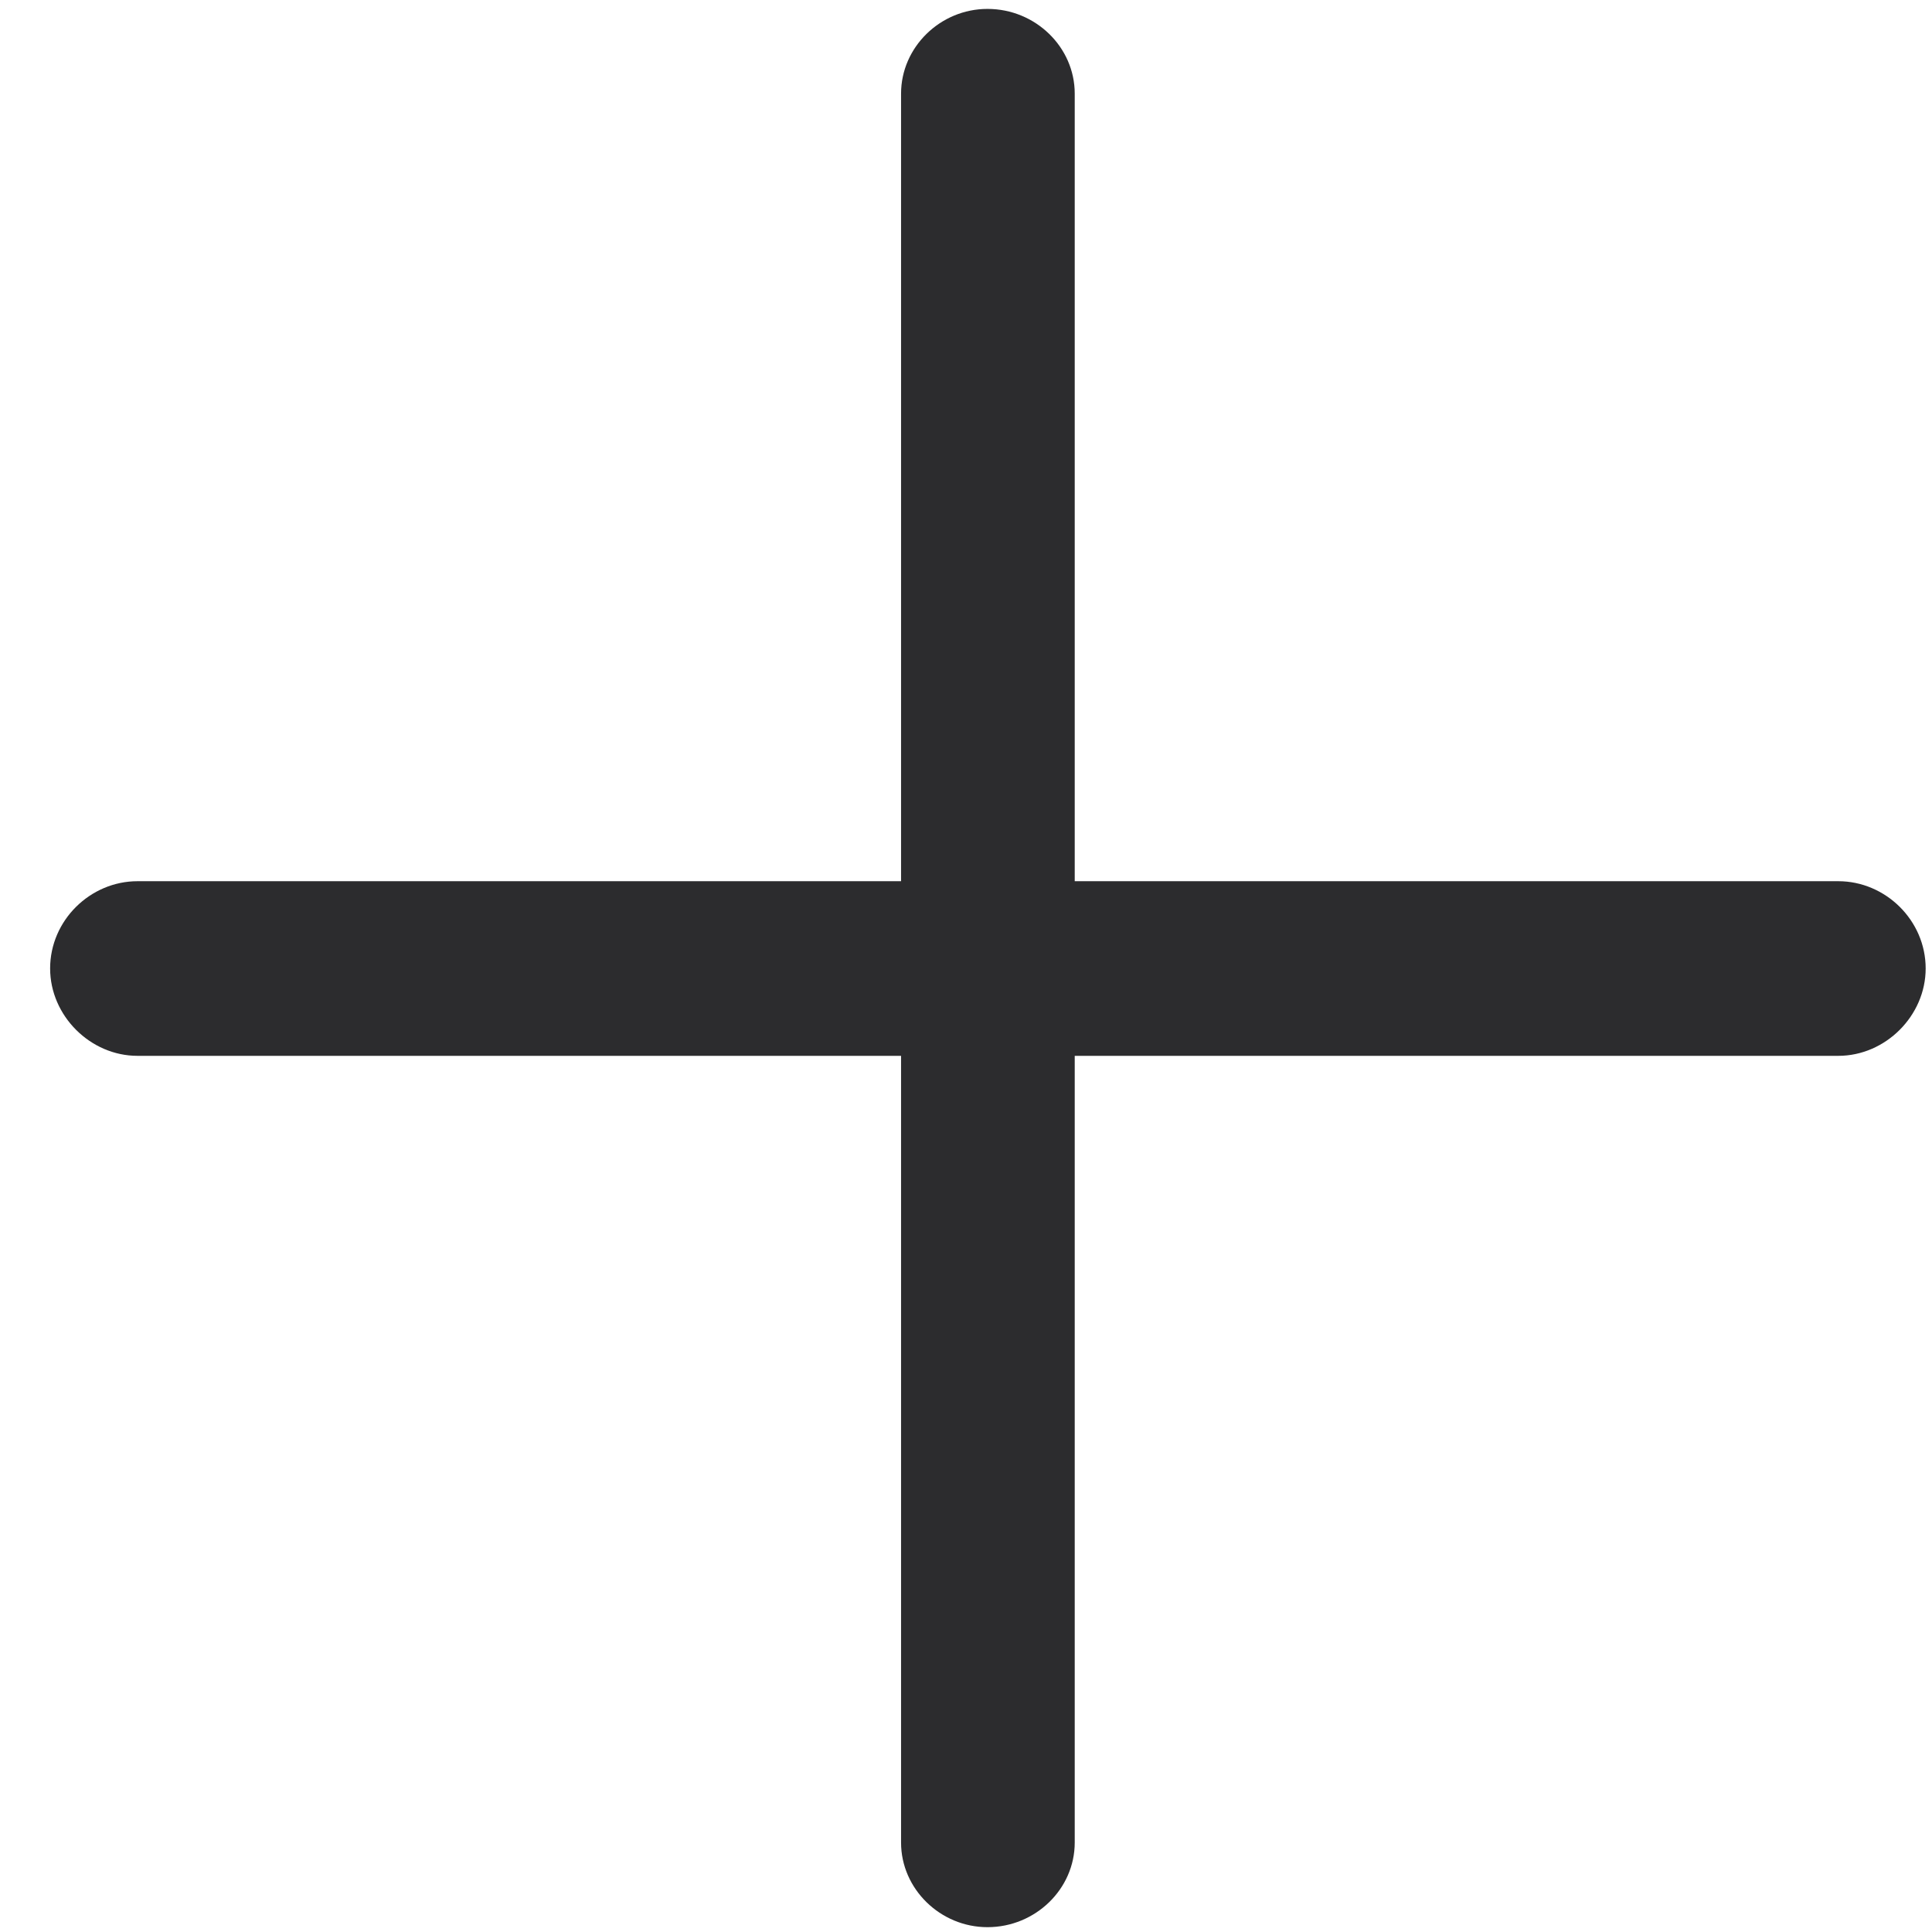
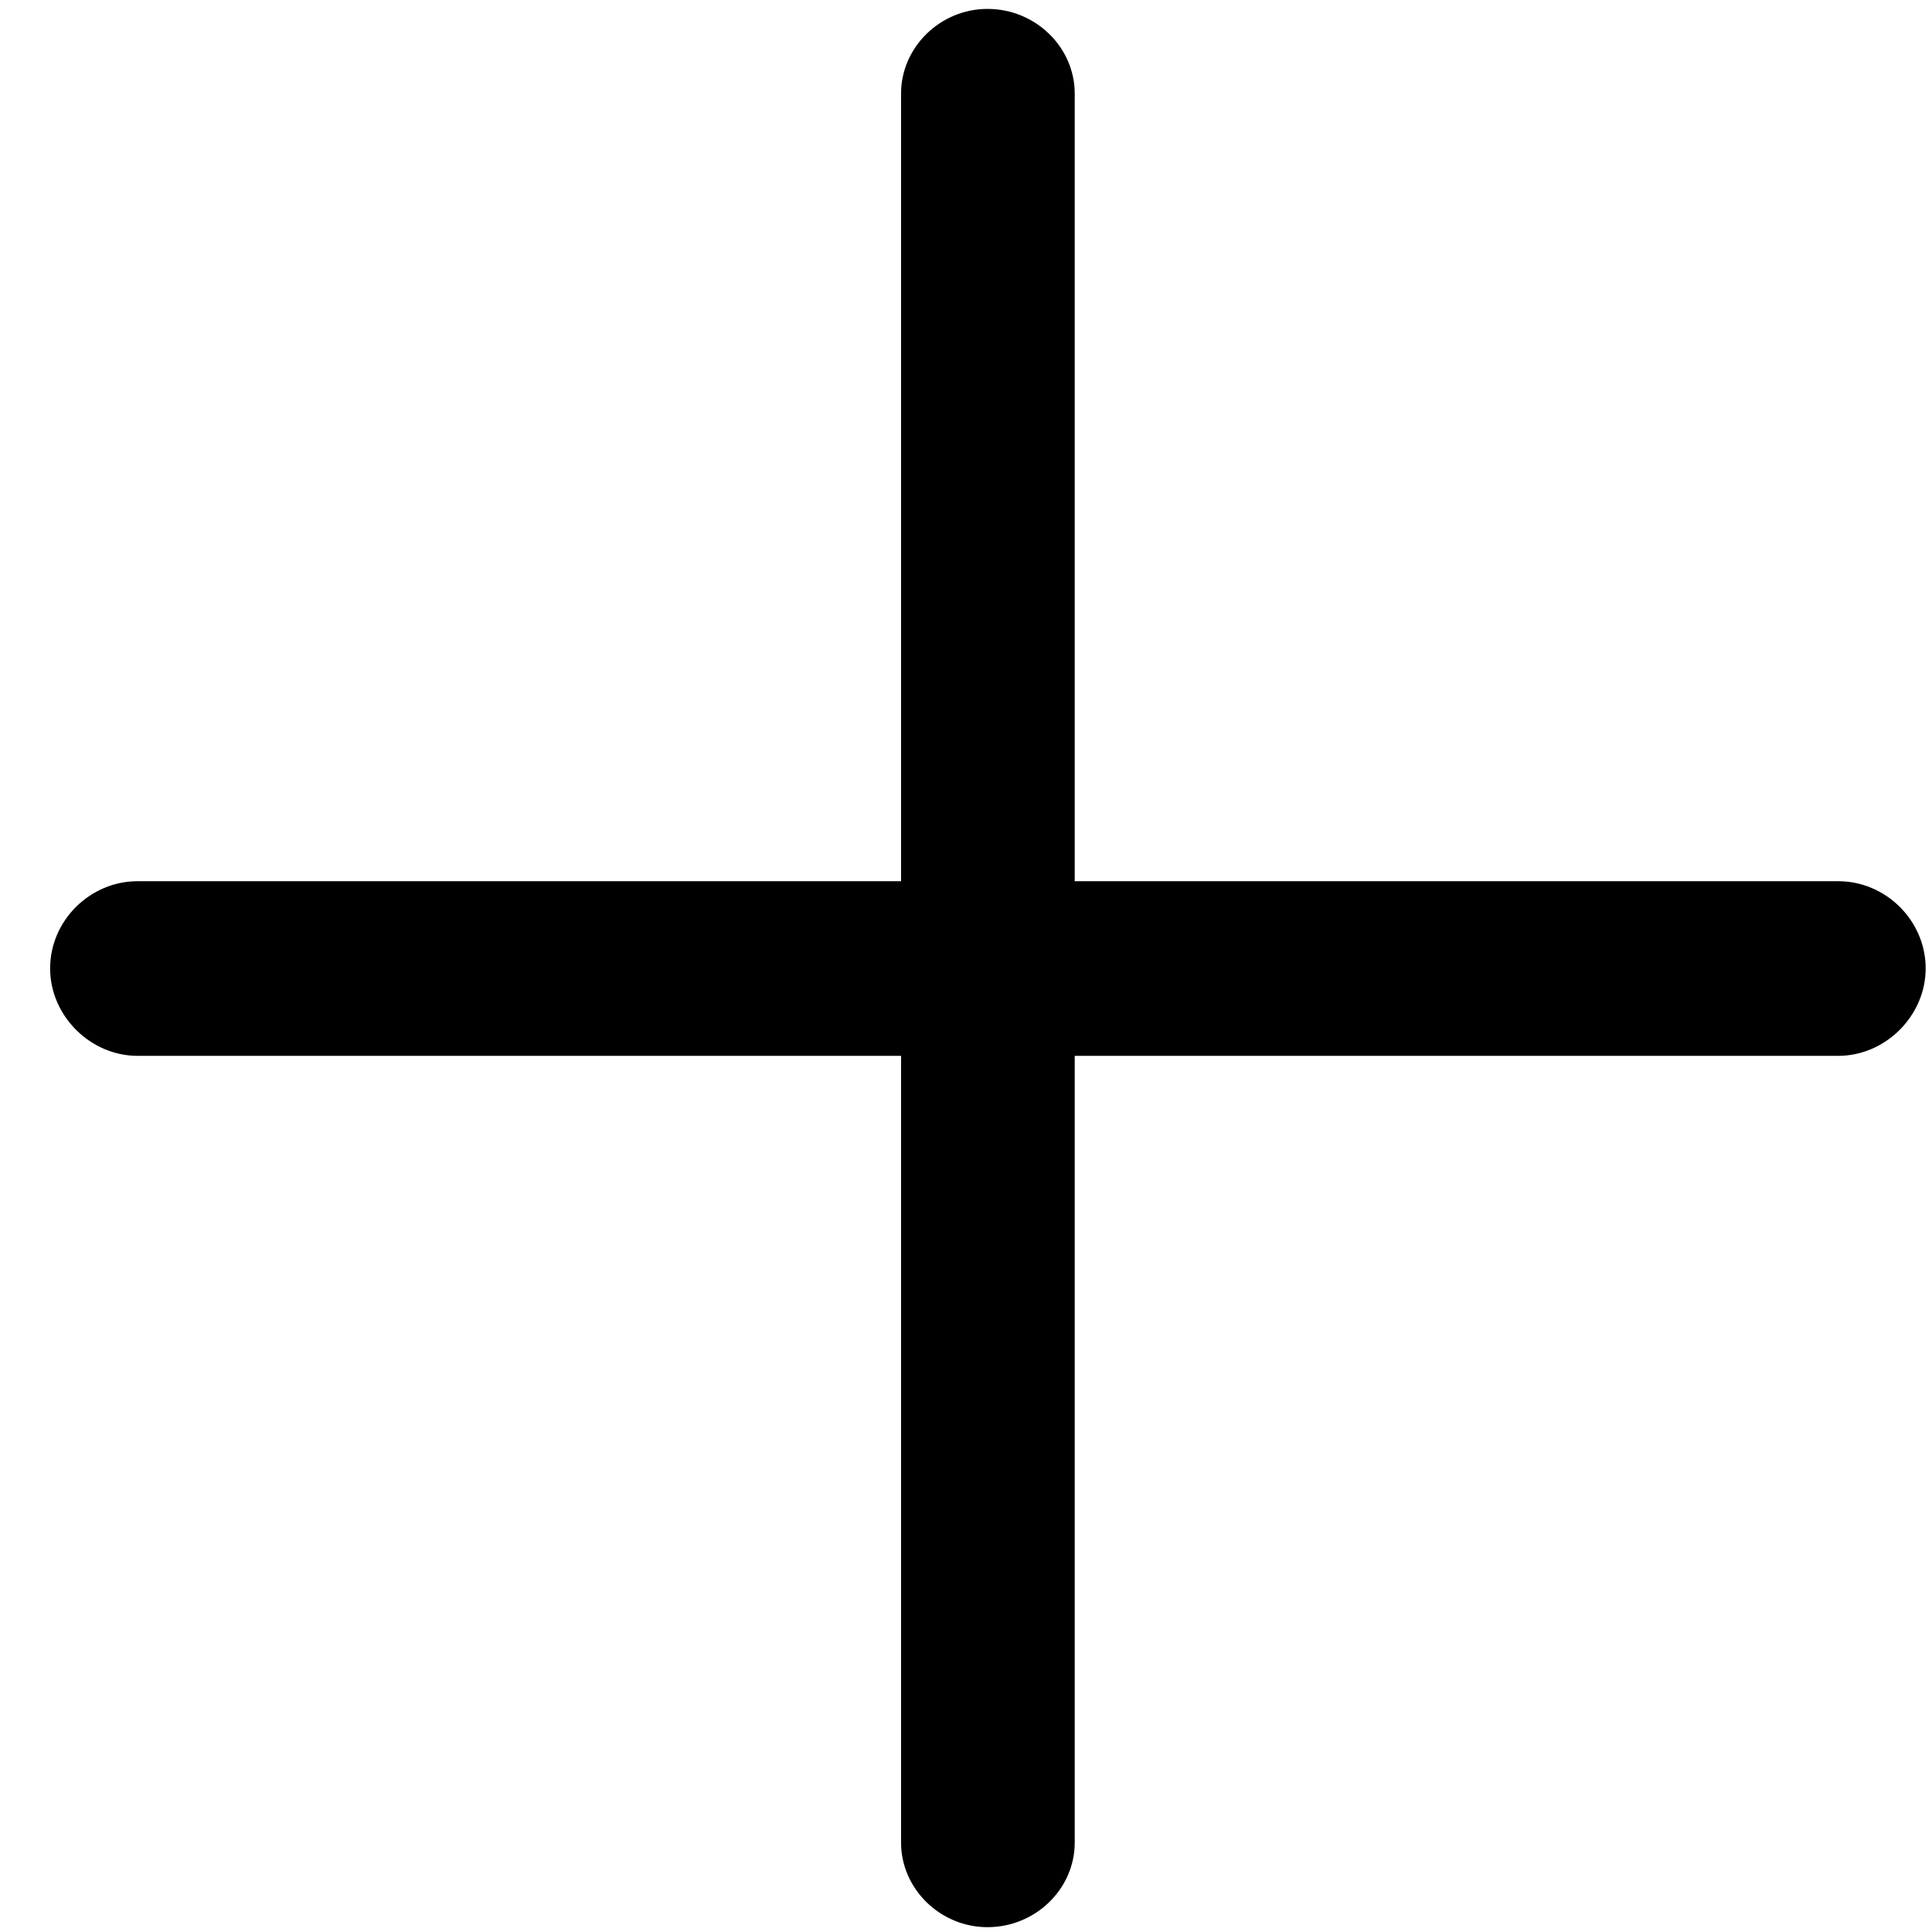
<svg xmlns="http://www.w3.org/2000/svg" width="18" height="18" viewBox="0 0 18 18">
-   <path fill="#2C2C2E" fill-rule="evenodd" d="M22.2,13.083 C22.648,13.083 23.013,13.44 23.013,13.872 L23.013,13.872 L23.013,21.21 L30.127,21.21 C30.567,21.21 30.941,21.575 30.941,22.023 C30.941,22.463 30.567,22.837 30.127,22.837 L30.127,22.837 L23.013,22.837 L23.013,30.167 C23.013,30.598 22.648,30.955 22.2,30.955 C21.76,30.955 21.395,30.598 21.395,30.167 L21.395,30.167 L21.395,22.837 L14.281,22.837 C13.841,22.837 13.467,22.463 13.467,22.023 C13.467,21.575 13.841,21.21 14.281,21.21 L14.281,21.21 L21.395,21.21 L21.395,13.872 C21.395,13.44 21.76,13.083 22.2,13.083 Z" transform="translate(-13 -13)" />
+   <path d="M22.2,13.083 C22.648,13.083 23.013,13.44 23.013,13.872 L23.013,13.872 L23.013,21.21 L30.127,21.21 C30.567,21.21 30.941,21.575 30.941,22.023 C30.941,22.463 30.567,22.837 30.127,22.837 L30.127,22.837 L23.013,22.837 L23.013,30.167 C23.013,30.598 22.648,30.955 22.2,30.955 C21.76,30.955 21.395,30.598 21.395,30.167 L21.395,30.167 L21.395,22.837 L14.281,22.837 C13.841,22.837 13.467,22.463 13.467,22.023 C13.467,21.575 13.841,21.21 14.281,21.21 L14.281,21.21 L21.395,21.21 L21.395,13.872 C21.395,13.44 21.76,13.083 22.2,13.083 Z" transform="translate(-13 -13)" />
</svg>
